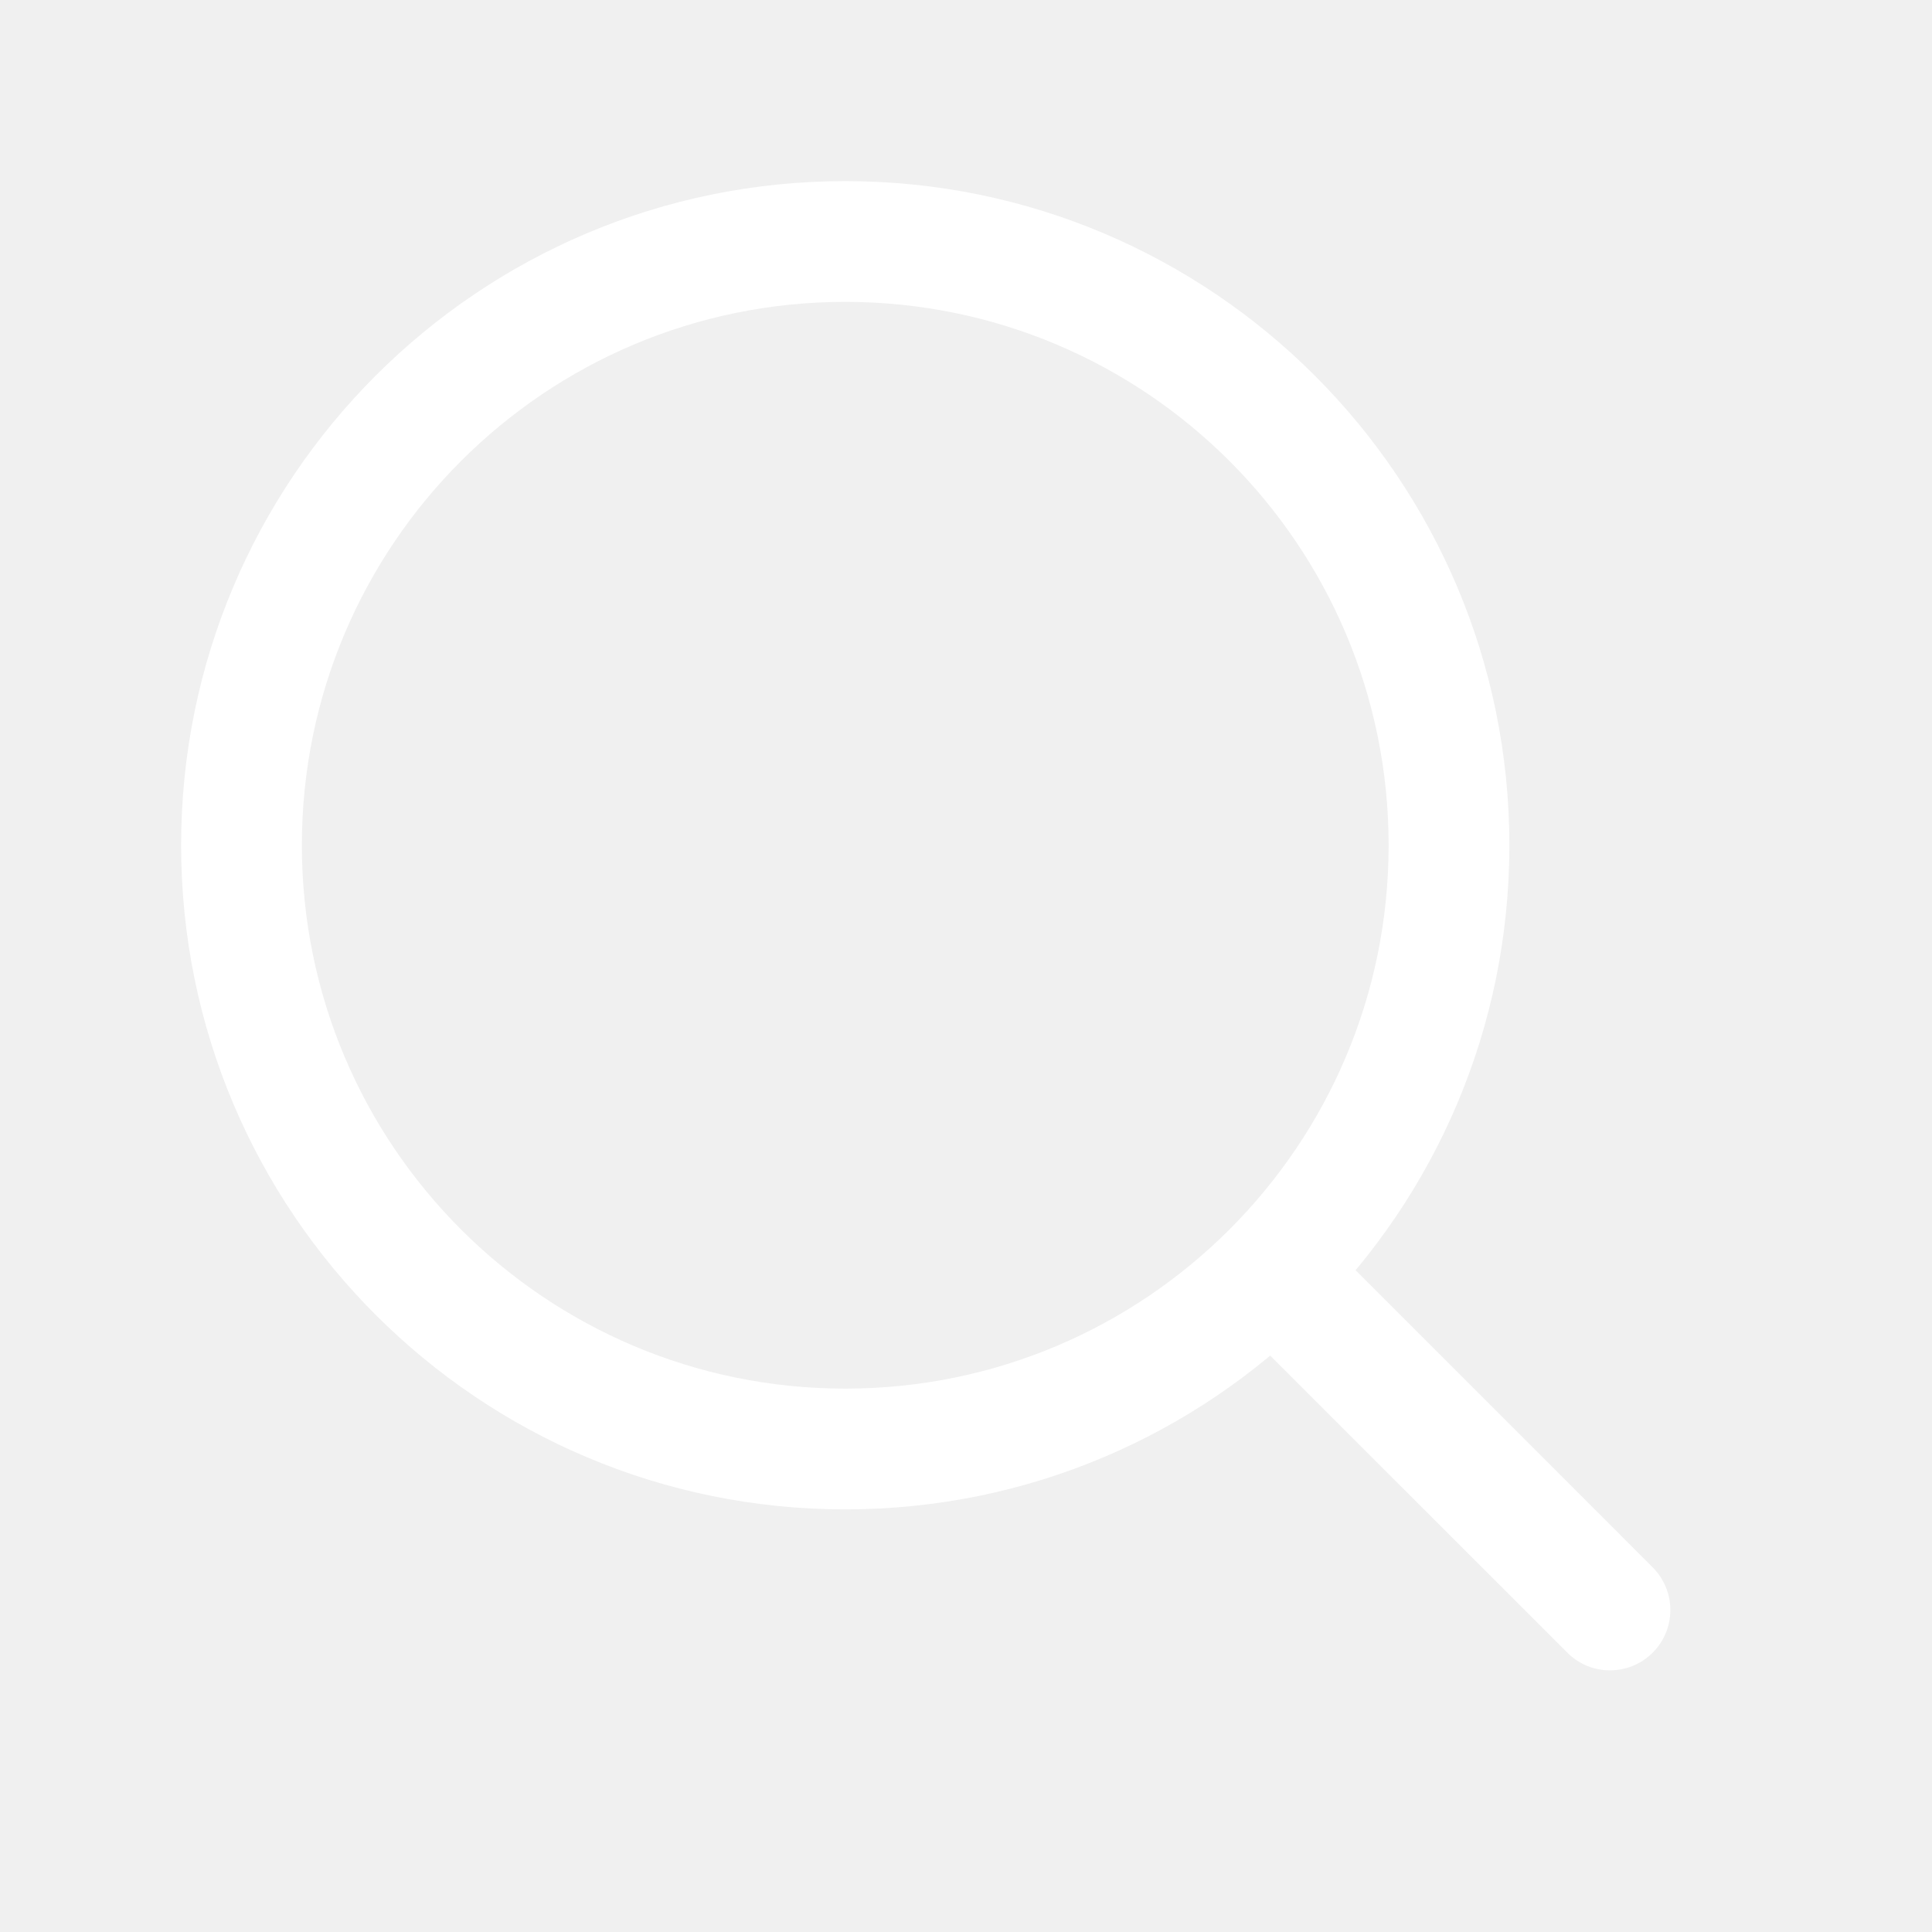
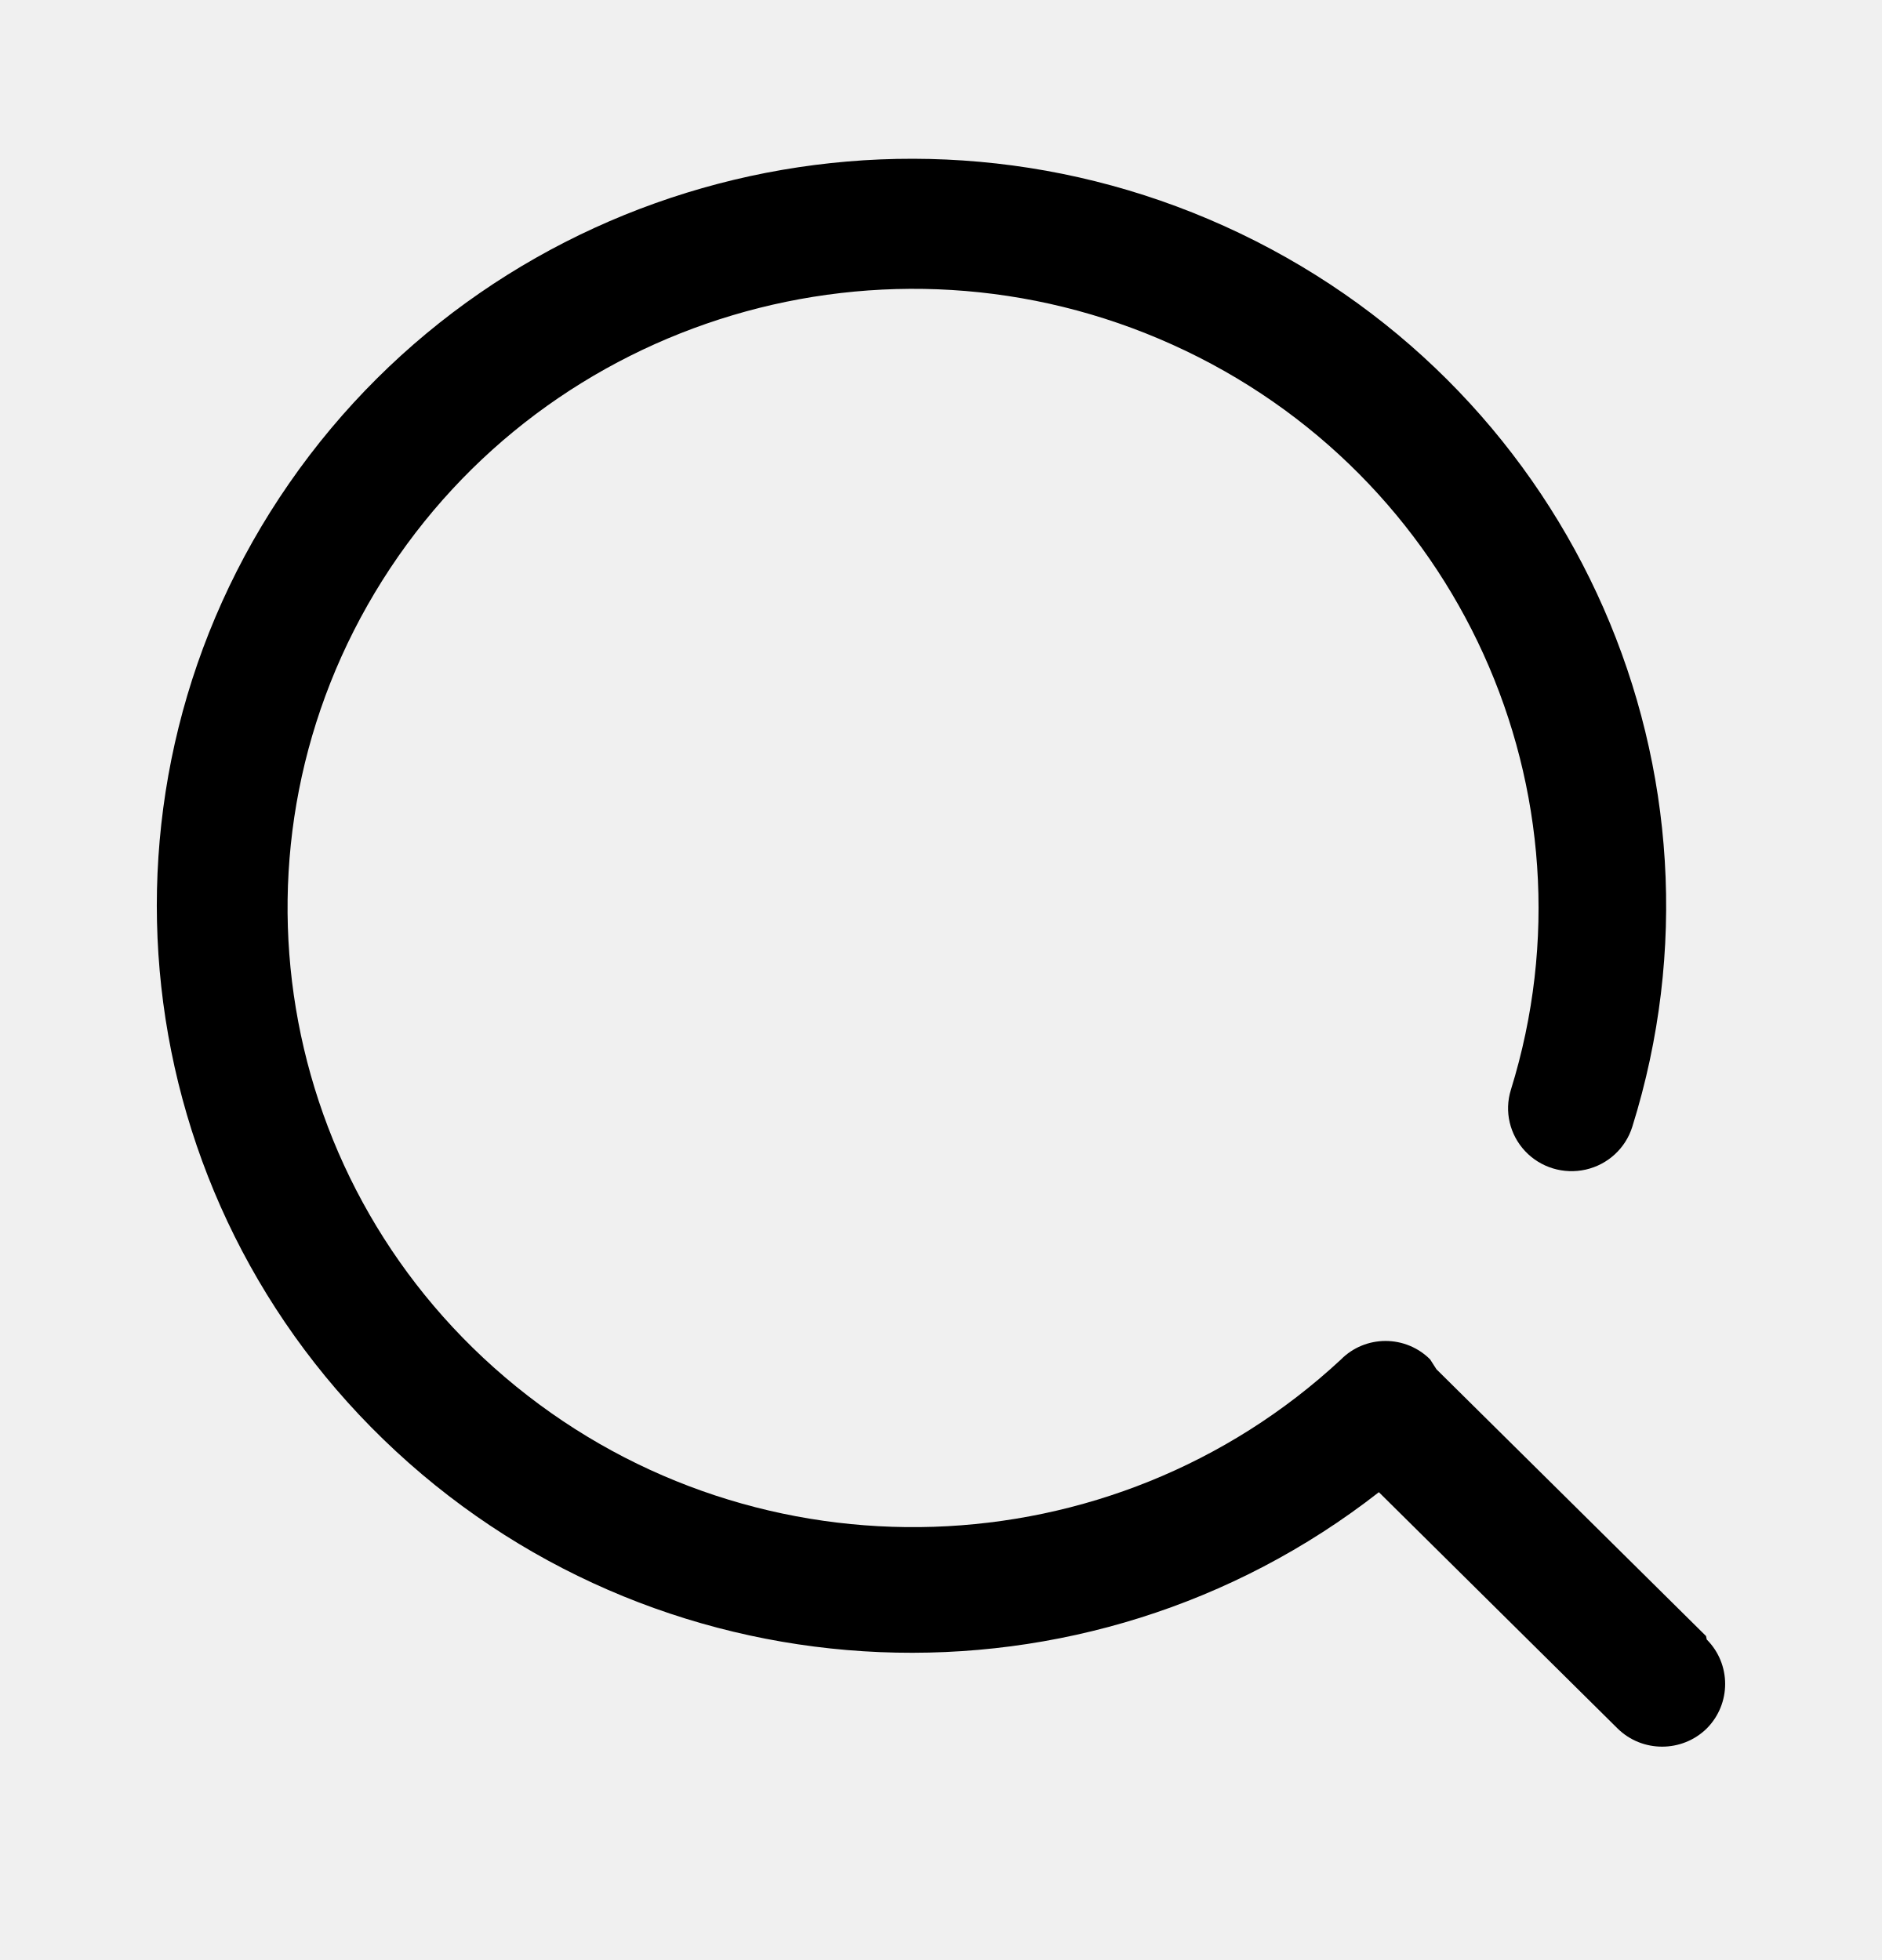
- <svg xmlns="http://www.w3.org/2000/svg" width="24" height="24" viewBox="0 0 24 24" fill="currentColor">
-   <path d="M19.47 20.53C19.762 20.823 20.237 20.823 20.53 20.53C20.823 20.238 20.823 19.763 20.53 19.47L19.47 20.53ZM16.334 15.273C16.041 14.98 15.566 14.98 15.273 15.273C14.98 15.566 14.98 16.041 15.273 16.334L16.334 15.273ZM10.5 17.25C6.772 17.25 3.75 14.228 3.75 10.5H2.25C2.25 15.056 5.944 18.75 10.5 18.75V17.25ZM3.75 10.5C3.75 6.772 6.772 3.75 10.5 3.75V2.25C5.944 2.25 2.25 5.944 2.25 10.5H3.75ZM10.5 3.75C14.228 3.75 17.25 6.772 17.25 10.5H18.75C18.75 5.944 15.056 2.25 10.5 2.25V3.75ZM17.25 10.5C17.25 14.228 14.228 17.25 10.5 17.25V18.75C15.056 18.75 18.75 15.056 18.75 10.5H17.25ZM20.53 19.47L16.334 15.273L15.273 16.334L19.47 20.53L20.53 19.47Z" fill="white" />
+ <svg xmlns="http://www.w3.org/2000/svg" width="24" height="25" viewBox="0 0 24 25" fill="none">
+   <path d="M21.756 20.868L18.318 17.465L18.238 17.34C18.088 17.189 17.883 17.104 17.669 17.104C17.455 17.104 17.25 17.189 17.101 17.34C14.18 20.055 9.678 20.202 6.582 17.685C3.486 15.168 2.756 10.768 4.876 7.403C6.996 4.038 11.308 2.751 14.953 4.397C18.598 6.043 20.444 10.11 19.267 13.902C19.182 14.176 19.252 14.473 19.449 14.683C19.646 14.893 19.941 14.982 20.223 14.918C20.505 14.854 20.731 14.645 20.816 14.371C22.222 9.872 20.098 5.031 15.816 2.978C11.534 0.926 6.381 2.279 3.689 6.163C0.997 10.046 1.575 15.294 5.049 18.511C8.523 21.729 13.85 21.951 17.584 19.033L20.628 22.047C20.942 22.356 21.45 22.356 21.765 22.047C22.078 21.732 22.078 21.226 21.765 20.912L21.756 20.868Z" fill="currentColor" />
</svg>
